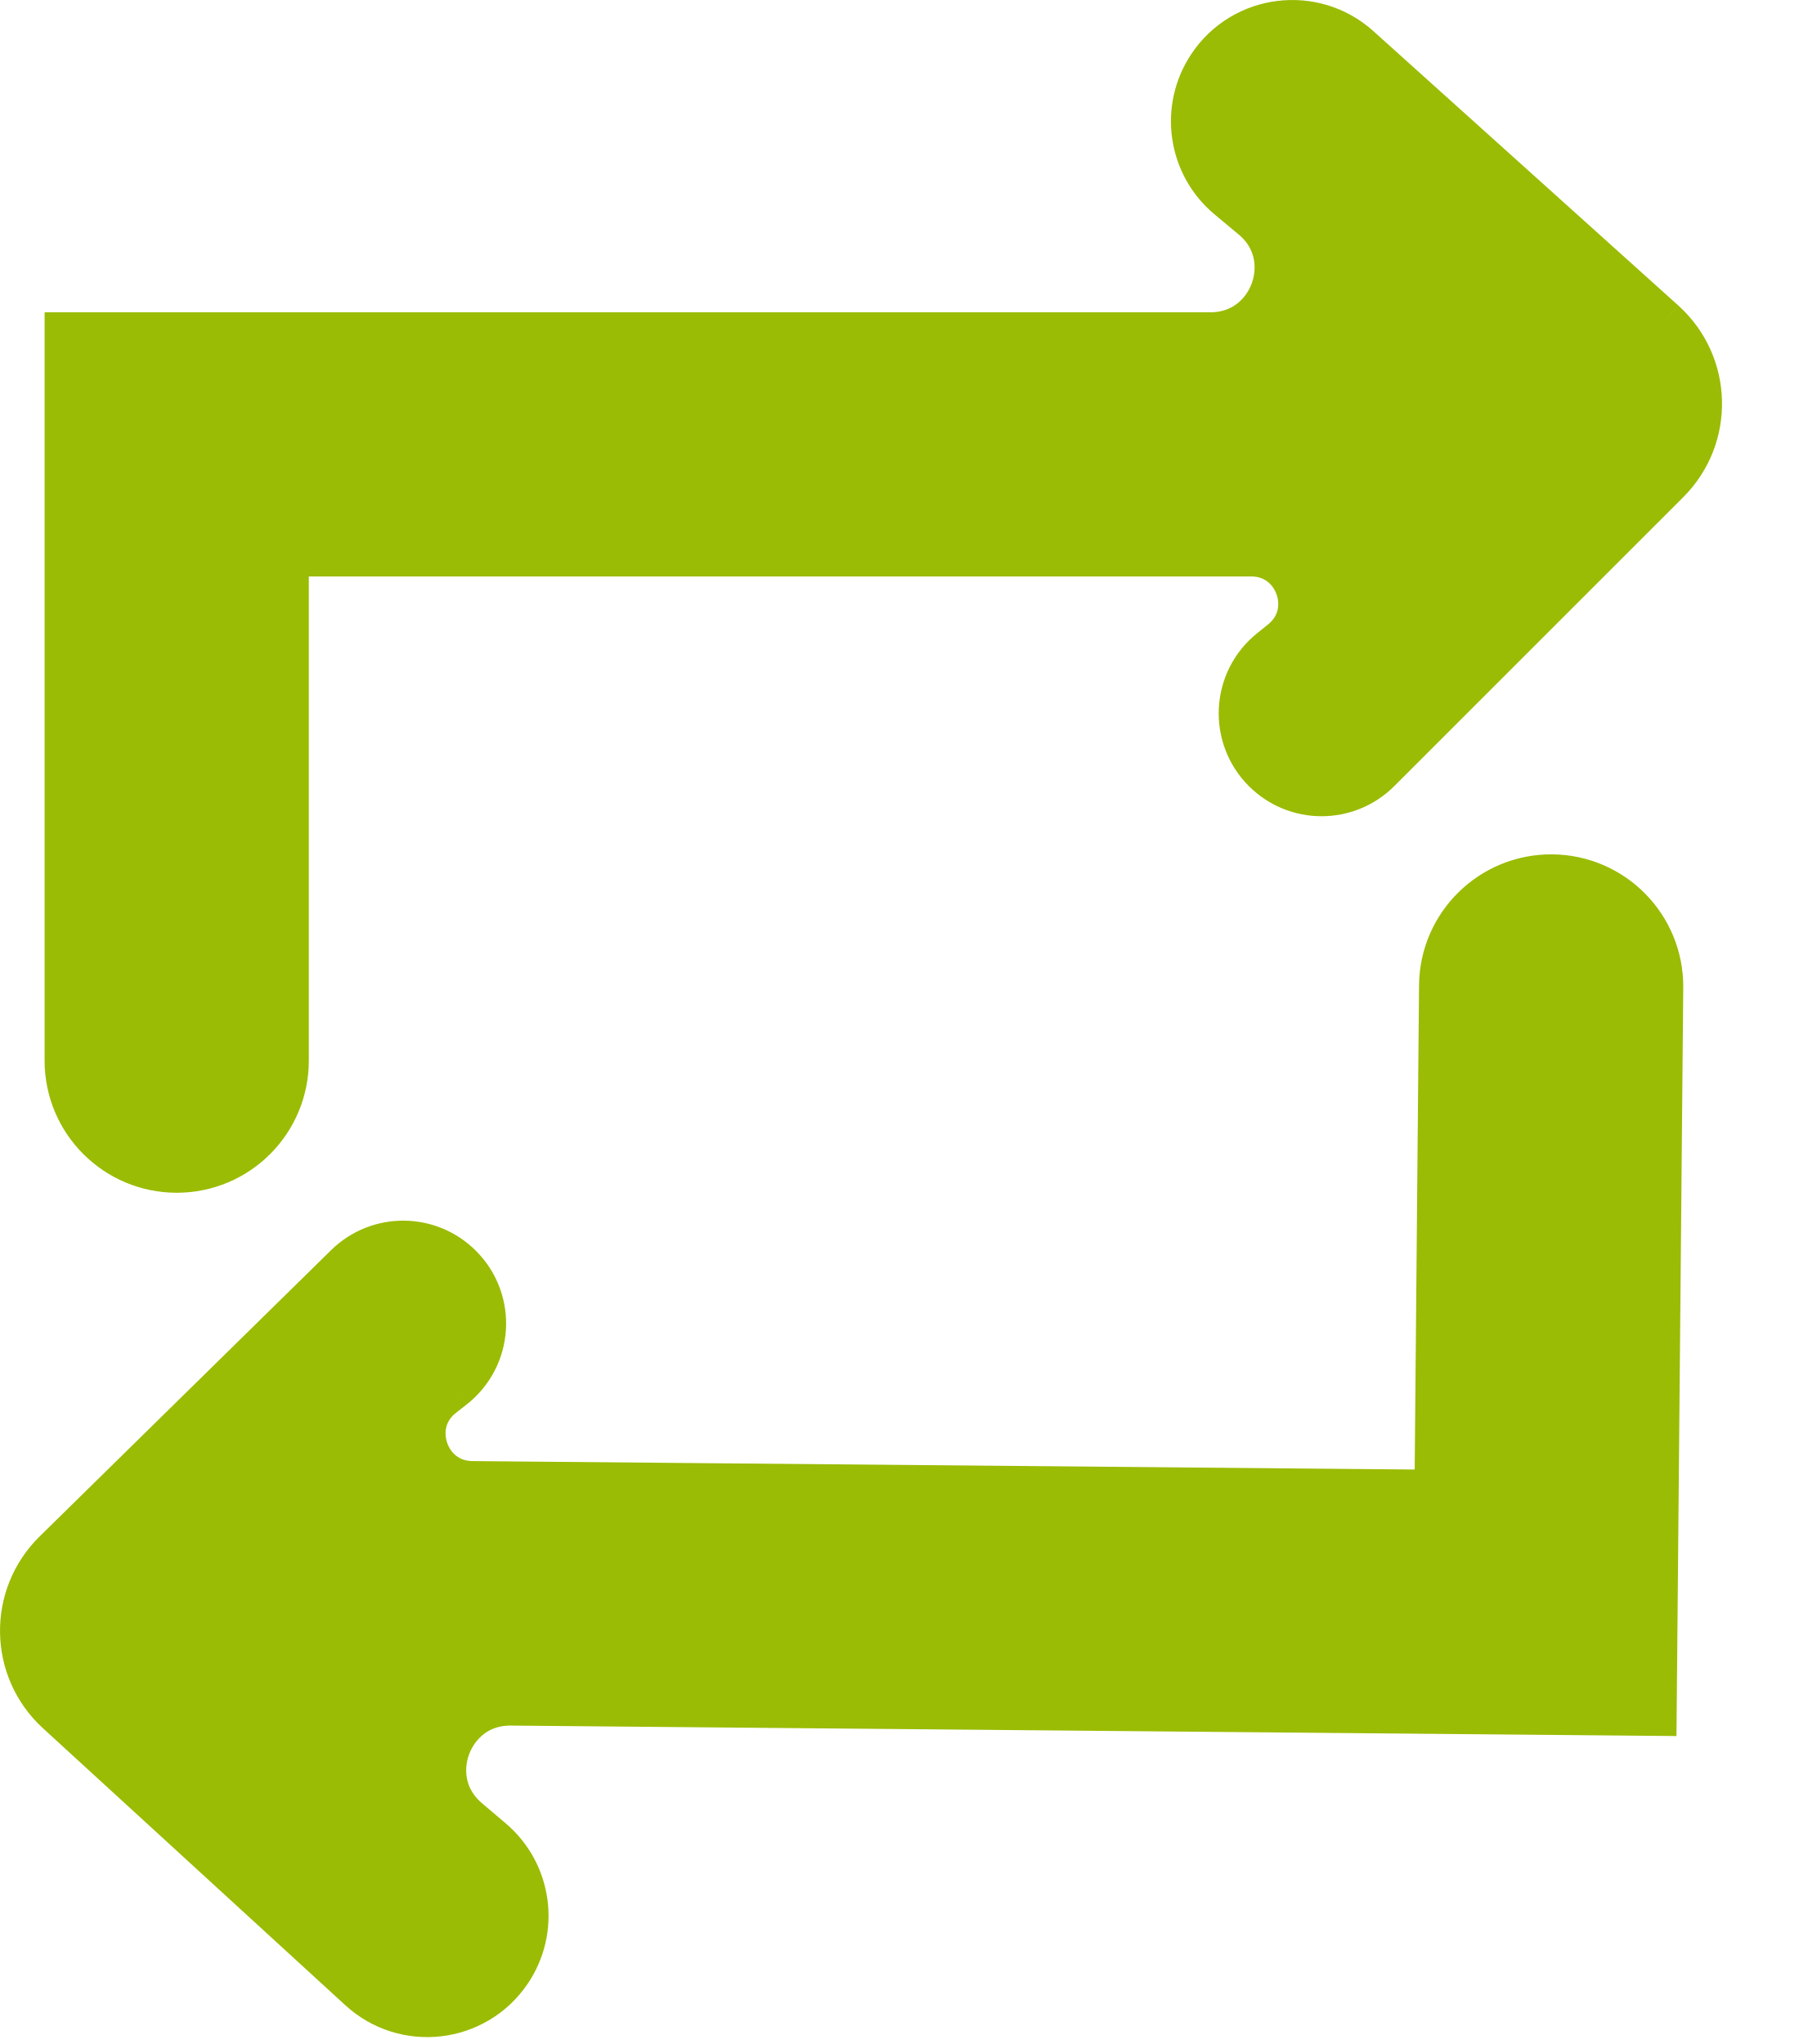
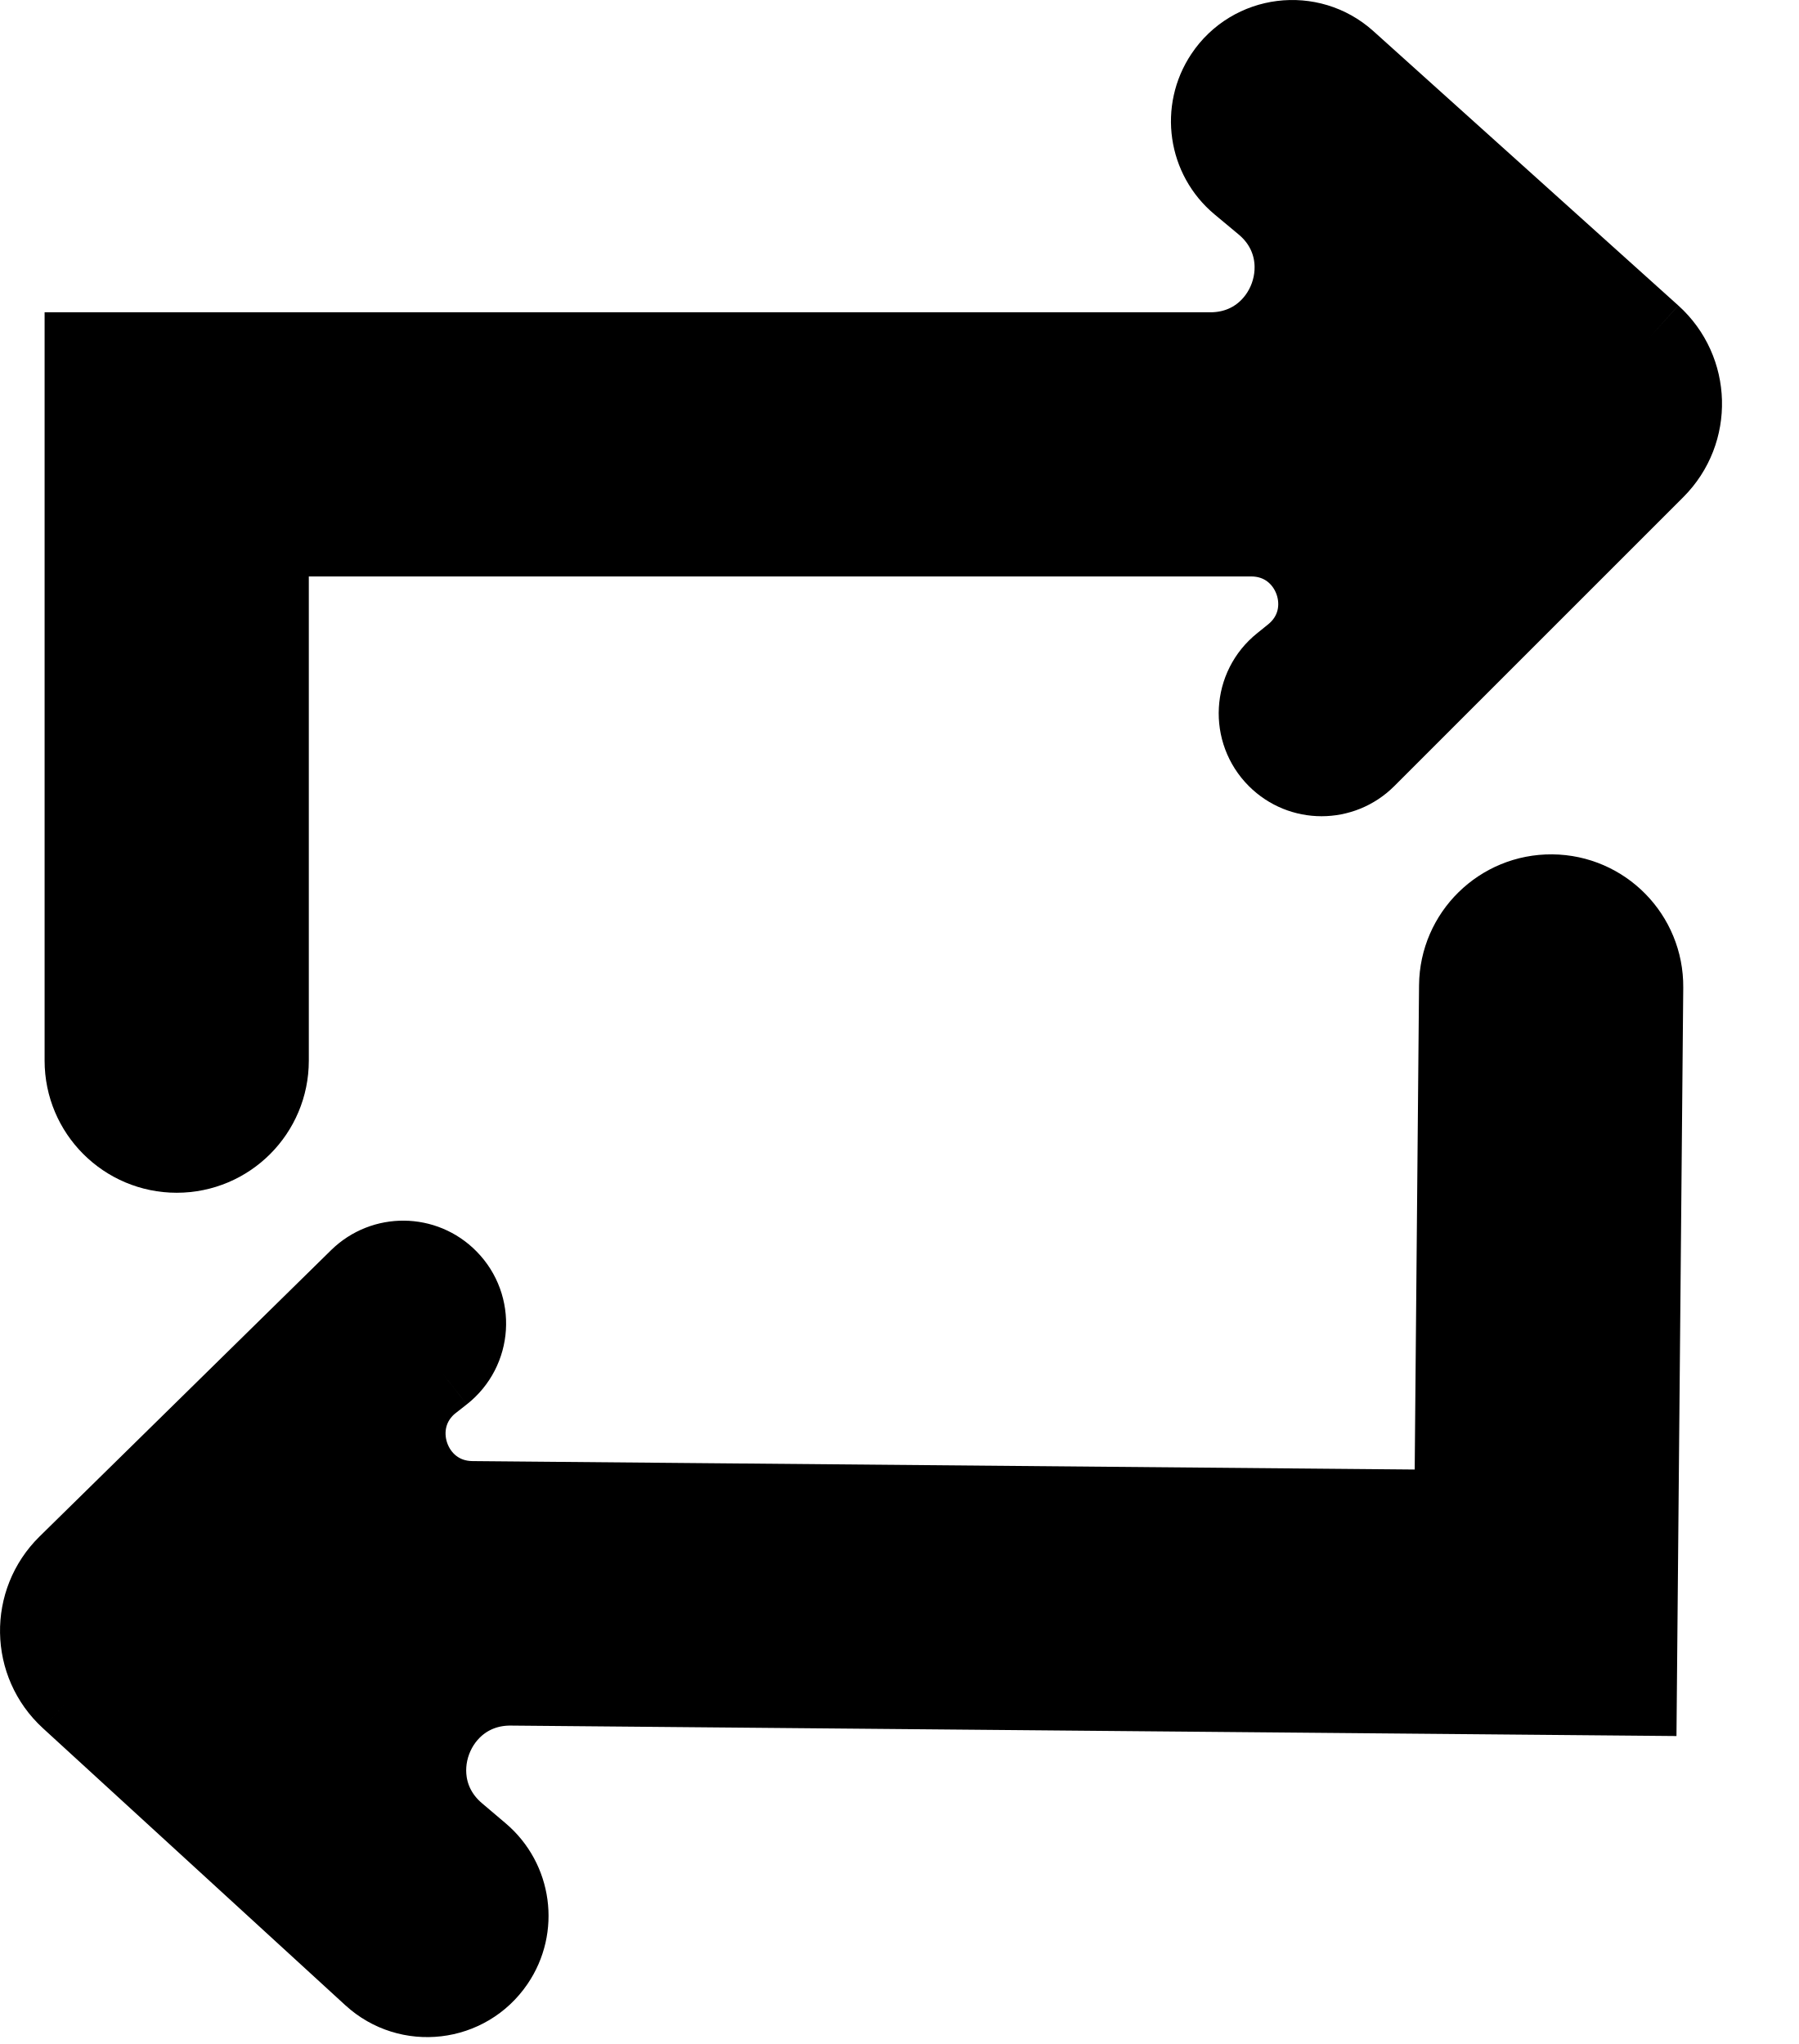
<svg xmlns="http://www.w3.org/2000/svg" width="22" height="25" viewBox="0 0 22 25" fill="none">
-   <path d="M1.084 12.973C1.084 13.568 1.567 14.05 2.161 14.05C2.756 14.05 3.238 13.568 3.238 12.973V6.512H15.3H17.777L15.842 8.059L15.712 8.164C15.377 8.431 15.35 8.931 15.653 9.234C15.934 9.515 16.389 9.515 16.67 9.234L20.205 5.699C20.641 5.263 20.622 4.55 20.164 4.137L16.435 0.781C16.007 0.396 15.336 0.48 15.017 0.959C14.749 1.361 14.827 1.9 15.198 2.209L15.492 2.454L17.777 4.358H14.802H1.084V12.973Z" fill="#9ABC04" />
-   <path d="M17.777 6.512H3.238V12.973C3.238 13.568 2.756 14.05 2.161 14.05C1.567 14.05 1.084 13.568 1.084 12.973V4.358H17.777L15.198 2.209M3.238 6.512H15.3M15.3 6.512H17.777L15.712 8.164M15.712 8.164L15.842 8.059L17.777 6.512M15.198 2.209L15.492 2.454L17.777 4.358M17.777 4.358H14.802M1.084 4.358H14.802M15.3 6.512C16.121 6.512 16.484 7.546 15.842 8.059M15.712 8.164C15.377 8.431 15.35 8.931 15.653 9.234M15.712 8.164C15.377 8.431 15.35 8.931 15.653 9.234M15.653 9.234C15.934 9.515 16.389 9.515 16.67 9.234L20.205 5.699C20.641 5.263 20.622 4.55 20.164 4.137M16.67 9.234L20.205 5.699M16.67 9.234C16.389 9.515 15.934 9.515 15.653 9.234M20.205 5.699C20.641 5.263 20.622 4.55 20.164 4.137M20.164 4.137L16.435 0.781C16.007 0.396 15.336 0.48 15.017 0.959M20.164 4.137L16.435 0.781C16.007 0.396 15.336 0.48 15.017 0.959M15.198 2.209C14.827 1.9 14.749 1.361 15.017 0.959M15.198 2.209C14.827 1.9 14.749 1.361 15.017 0.959M15.492 2.454C16.265 3.098 15.809 4.358 14.802 4.358" stroke="#9ABC04" stroke-width="1.077" />
-   <path d="M20.046 12.075C20.051 11.48 19.573 10.993 18.978 10.988C18.384 10.983 17.897 11.461 17.892 12.055L17.834 18.517L5.773 18.409L3.296 18.387L5.244 16.856L5.376 16.753C5.713 16.488 5.745 15.989 5.444 15.684C5.166 15.4 4.711 15.396 4.427 15.674L0.861 19.177C0.421 19.61 0.433 20.323 0.888 20.74L4.587 24.129C5.011 24.518 5.682 24.44 6.006 23.963C6.278 23.564 6.204 23.024 5.836 22.712L5.545 22.465L3.277 20.54L6.251 20.567L19.968 20.69L20.046 12.075Z" fill="#9ABC04" />
-   <path d="M3.296 18.387L17.834 18.517L17.892 12.055C17.897 11.461 18.384 10.983 18.978 10.988C19.573 10.993 20.051 11.48 20.046 12.075L19.968 20.69L3.277 20.54L5.836 22.712M17.834 18.517L5.773 18.409M5.773 18.409L3.296 18.387L5.376 16.753M5.376 16.753L5.244 16.856L3.296 18.387M5.836 22.712L5.545 22.465L3.277 20.54M3.277 20.54L6.251 20.567M19.968 20.69L6.251 20.567M5.773 18.409C4.952 18.401 4.598 17.364 5.244 16.856M5.376 16.753C5.713 16.488 5.745 15.989 5.444 15.684M5.376 16.753C5.713 16.488 5.745 15.989 5.444 15.684M5.444 15.684C5.166 15.4 4.711 15.396 4.427 15.674L0.861 19.177C0.421 19.61 0.433 20.323 0.888 20.74M4.427 15.674L0.861 19.177M4.427 15.674C4.711 15.396 5.166 15.4 5.444 15.684M0.861 19.177C0.421 19.61 0.433 20.323 0.888 20.74M0.888 20.74L4.587 24.129C5.011 24.518 5.682 24.44 6.006 23.963M0.888 20.74L4.587 24.129C5.011 24.518 5.682 24.44 6.006 23.963M5.836 22.712C6.204 23.024 6.278 23.564 6.006 23.963M5.836 22.712C6.204 23.024 6.278 23.564 6.006 23.963M5.545 22.465C4.777 21.813 5.244 20.558 6.251 20.567" stroke="#9ABC04" stroke-width="1.077" />
+   <path d="M1.084 12.973C1.084 13.568 1.567 14.05 2.161 14.05C2.756 14.05 3.238 13.568 3.238 12.973V6.512H15.3H17.777L15.842 8.059L15.712 8.164C15.377 8.431 15.35 8.931 15.653 9.234C15.934 9.515 16.389 9.515 16.67 9.234L20.205 5.699C20.641 5.263 20.622 4.55 20.164 4.137L16.435 0.781C16.007 0.396 15.336 0.48 15.017 0.959C14.749 1.361 14.827 1.9 15.198 2.209L15.492 2.454L17.777 4.358H14.802H1.084V12.973Z" fill="black" />
+   <path d="M17.777 6.512H3.238V12.973C3.238 13.568 2.756 14.05 2.161 14.05C1.567 14.05 1.084 13.568 1.084 12.973V4.358H17.777L15.198 2.209M3.238 6.512H15.3M15.3 6.512H17.777L15.712 8.164M15.712 8.164L15.842 8.059L17.777 6.512M15.198 2.209L15.492 2.454L17.777 4.358M17.777 4.358H14.802M1.084 4.358H14.802M15.3 6.512C16.121 6.512 16.484 7.546 15.842 8.059M15.712 8.164C15.377 8.431 15.35 8.931 15.653 9.234M15.712 8.164C15.377 8.431 15.35 8.931 15.653 9.234M15.653 9.234C15.934 9.515 16.389 9.515 16.67 9.234L20.205 5.699C20.641 5.263 20.622 4.55 20.164 4.137M16.67 9.234L20.205 5.699M16.67 9.234C16.389 9.515 15.934 9.515 15.653 9.234M20.205 5.699C20.641 5.263 20.622 4.55 20.164 4.137M20.164 4.137L16.435 0.781C16.007 0.396 15.336 0.48 15.017 0.959M20.164 4.137L16.435 0.781C16.007 0.396 15.336 0.48 15.017 0.959M15.198 2.209C14.827 1.9 14.749 1.361 15.017 0.959M15.198 2.209C14.827 1.9 14.749 1.361 15.017 0.959M15.492 2.454C16.265 3.098 15.809 4.358 14.802 4.358" stroke="black" stroke-width="1.077" />
+   <path d="M20.046 12.075C20.051 11.48 19.573 10.993 18.978 10.988C18.384 10.983 17.897 11.461 17.892 12.055L17.834 18.517L5.773 18.409L3.296 18.387L5.244 16.856L5.376 16.753C5.713 16.488 5.745 15.989 5.444 15.684C5.166 15.4 4.711 15.396 4.427 15.674L0.861 19.177C0.421 19.61 0.433 20.323 0.888 20.74L4.587 24.129C5.011 24.518 5.682 24.44 6.006 23.963C6.278 23.564 6.204 23.024 5.836 22.712L5.545 22.465L3.277 20.54L6.251 20.567L19.968 20.69L20.046 12.075Z" fill="black" />
+   <path d="M3.296 18.387L17.834 18.517L17.892 12.055C17.897 11.461 18.384 10.983 18.978 10.988C19.573 10.993 20.051 11.48 20.046 12.075L19.968 20.69L3.277 20.54L5.836 22.712M17.834 18.517L5.773 18.409M5.773 18.409L3.296 18.387L5.376 16.753M5.376 16.753L5.244 16.856L3.296 18.387M5.836 22.712L5.545 22.465L3.277 20.54M3.277 20.54L6.251 20.567M19.968 20.69L6.251 20.567M5.773 18.409C4.952 18.401 4.598 17.364 5.244 16.856M5.376 16.753C5.713 16.488 5.745 15.989 5.444 15.684M5.376 16.753C5.713 16.488 5.745 15.989 5.444 15.684M5.444 15.684C5.166 15.4 4.711 15.396 4.427 15.674L0.861 19.177C0.421 19.61 0.433 20.323 0.888 20.74M4.427 15.674L0.861 19.177M4.427 15.674C4.711 15.396 5.166 15.4 5.444 15.684M0.861 19.177C0.421 19.61 0.433 20.323 0.888 20.74M0.888 20.74L4.587 24.129C5.011 24.518 5.682 24.44 6.006 23.963M0.888 20.74L4.587 24.129C5.011 24.518 5.682 24.44 6.006 23.963M5.836 22.712C6.204 23.024 6.278 23.564 6.006 23.963M5.836 22.712C6.204 23.024 6.278 23.564 6.006 23.963M5.545 22.465C4.777 21.813 5.244 20.558 6.251 20.567" stroke="black" stroke-width="1.077" />
</svg>
